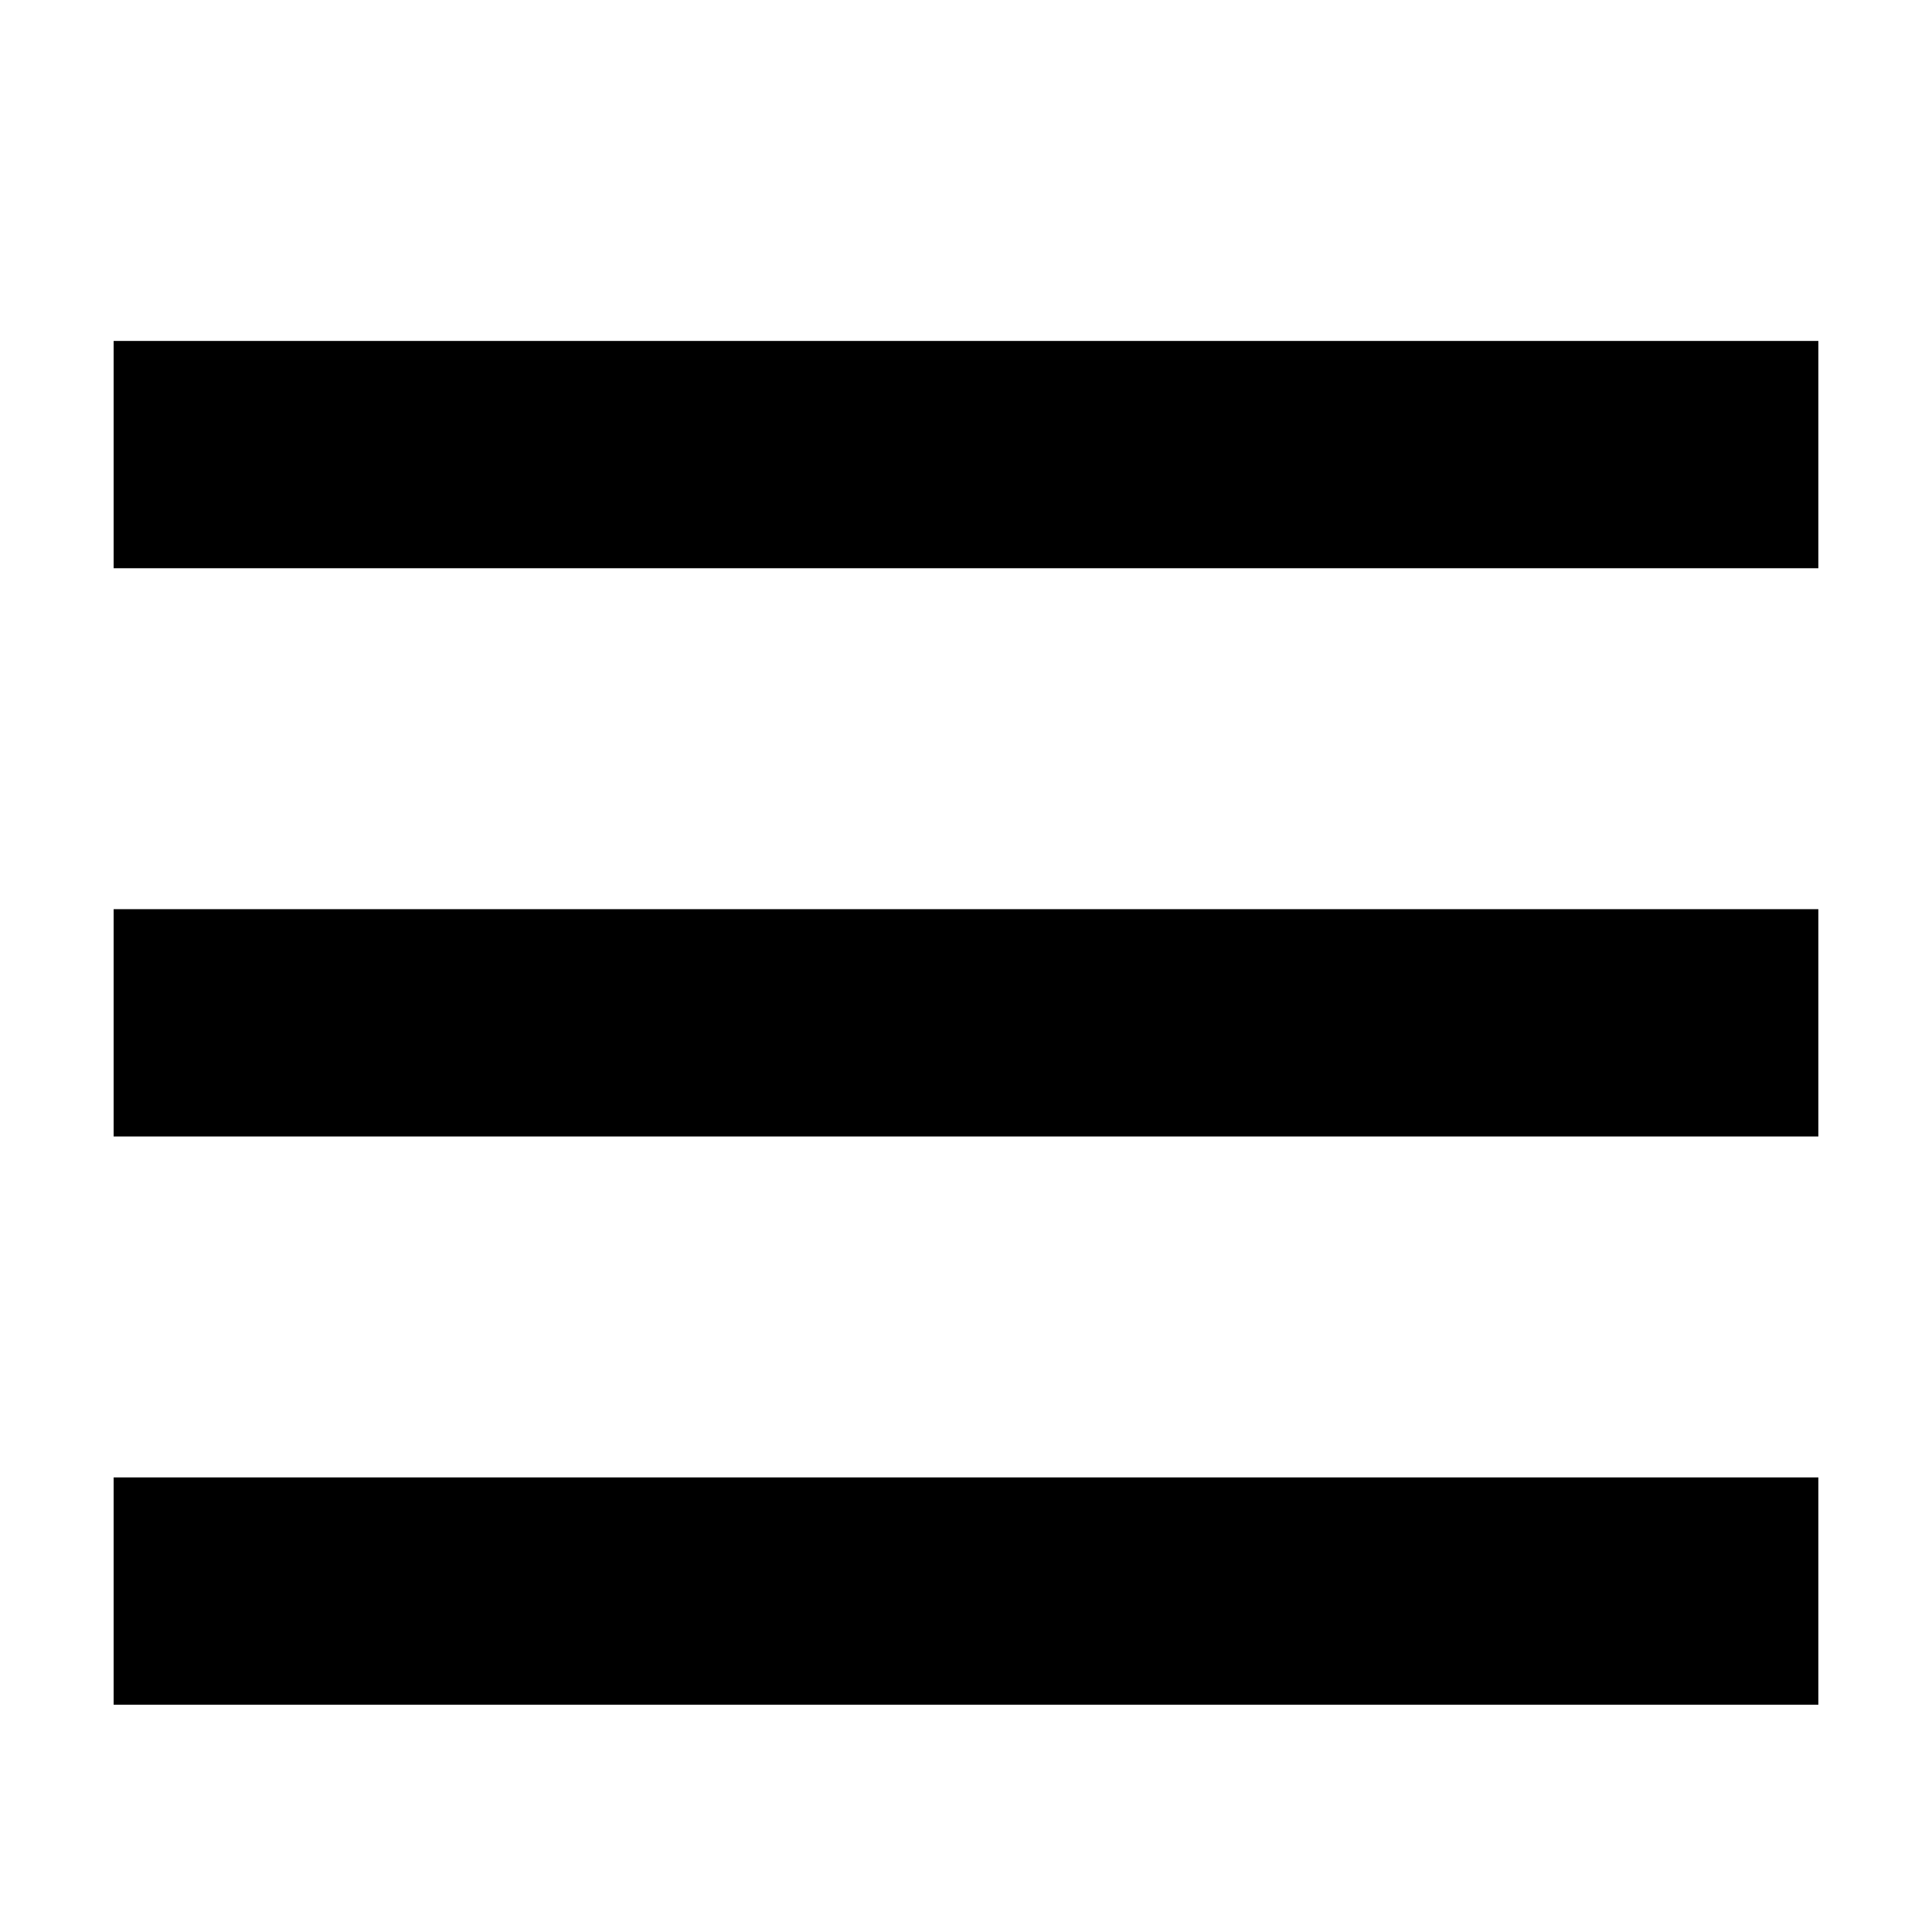
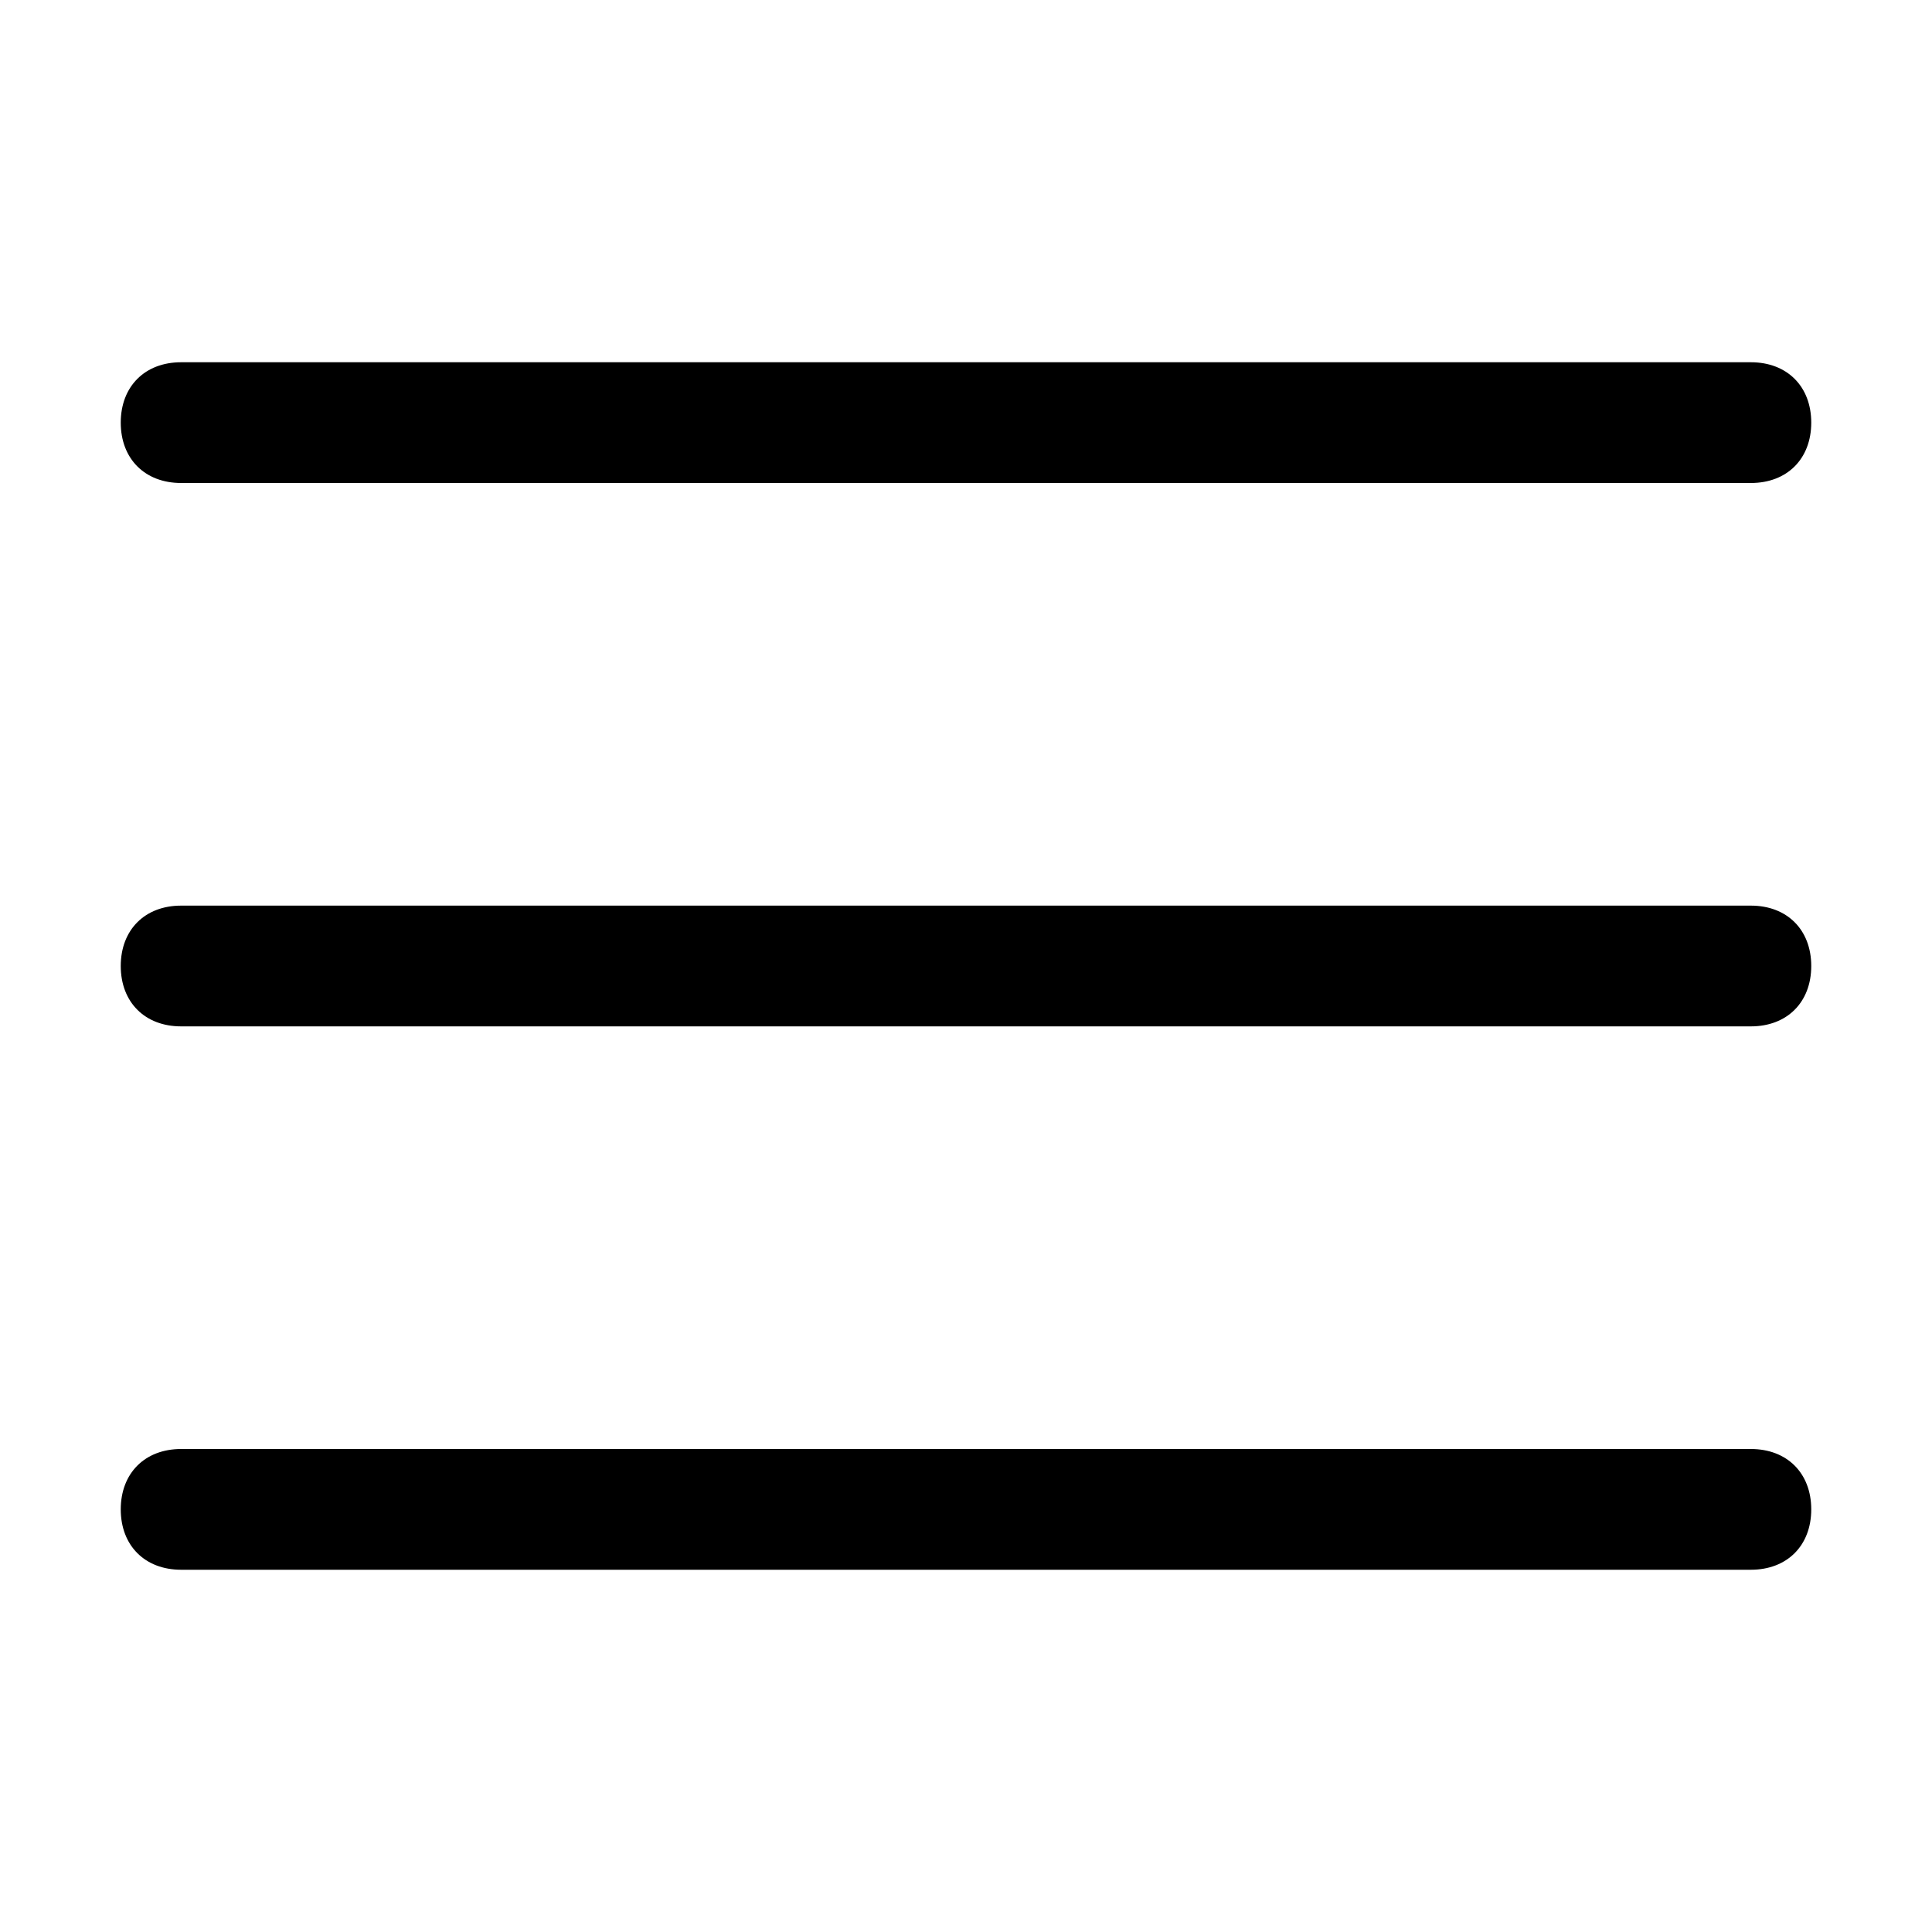
- <svg xmlns="http://www.w3.org/2000/svg" t="1757001930284" class="icon" viewBox="0 0 1024 1024" version="1.1" p-id="49160" width="200" height="200">
-   <path d="M963.765 180.706v120.471H60.235V180.706h903.529zM60.235 602.353h903.529V481.882H60.235v120.471z m0 301.176h903.529v-120.471H60.235v120.471z" p-id="49161" />
+ <svg xmlns="http://www.w3.org/2000/svg" t="1758891283005" class="icon" viewBox="0 0 1024 1024" version="1.1" p-id="4818" width="200" height="200">
+   <path d="M96 256h832c19.2 0 32-12.8 32-32s-12.8-32-32-32H96c-19.2 0-32 12.8-32 32s12.8 32 32 32zM928 480H96c-19.2 0-32 12.8-32 32s12.8 32 32 32h832c19.2 0 32-12.8 32-32s-12.8-32-32-32zM928 768H96c-19.2 0-32 12.8-32 32s12.8 32 32 32h832c19.2 0 32-12.8 32-32s-12.8-32-32-32z" p-id="4819" />
</svg>
